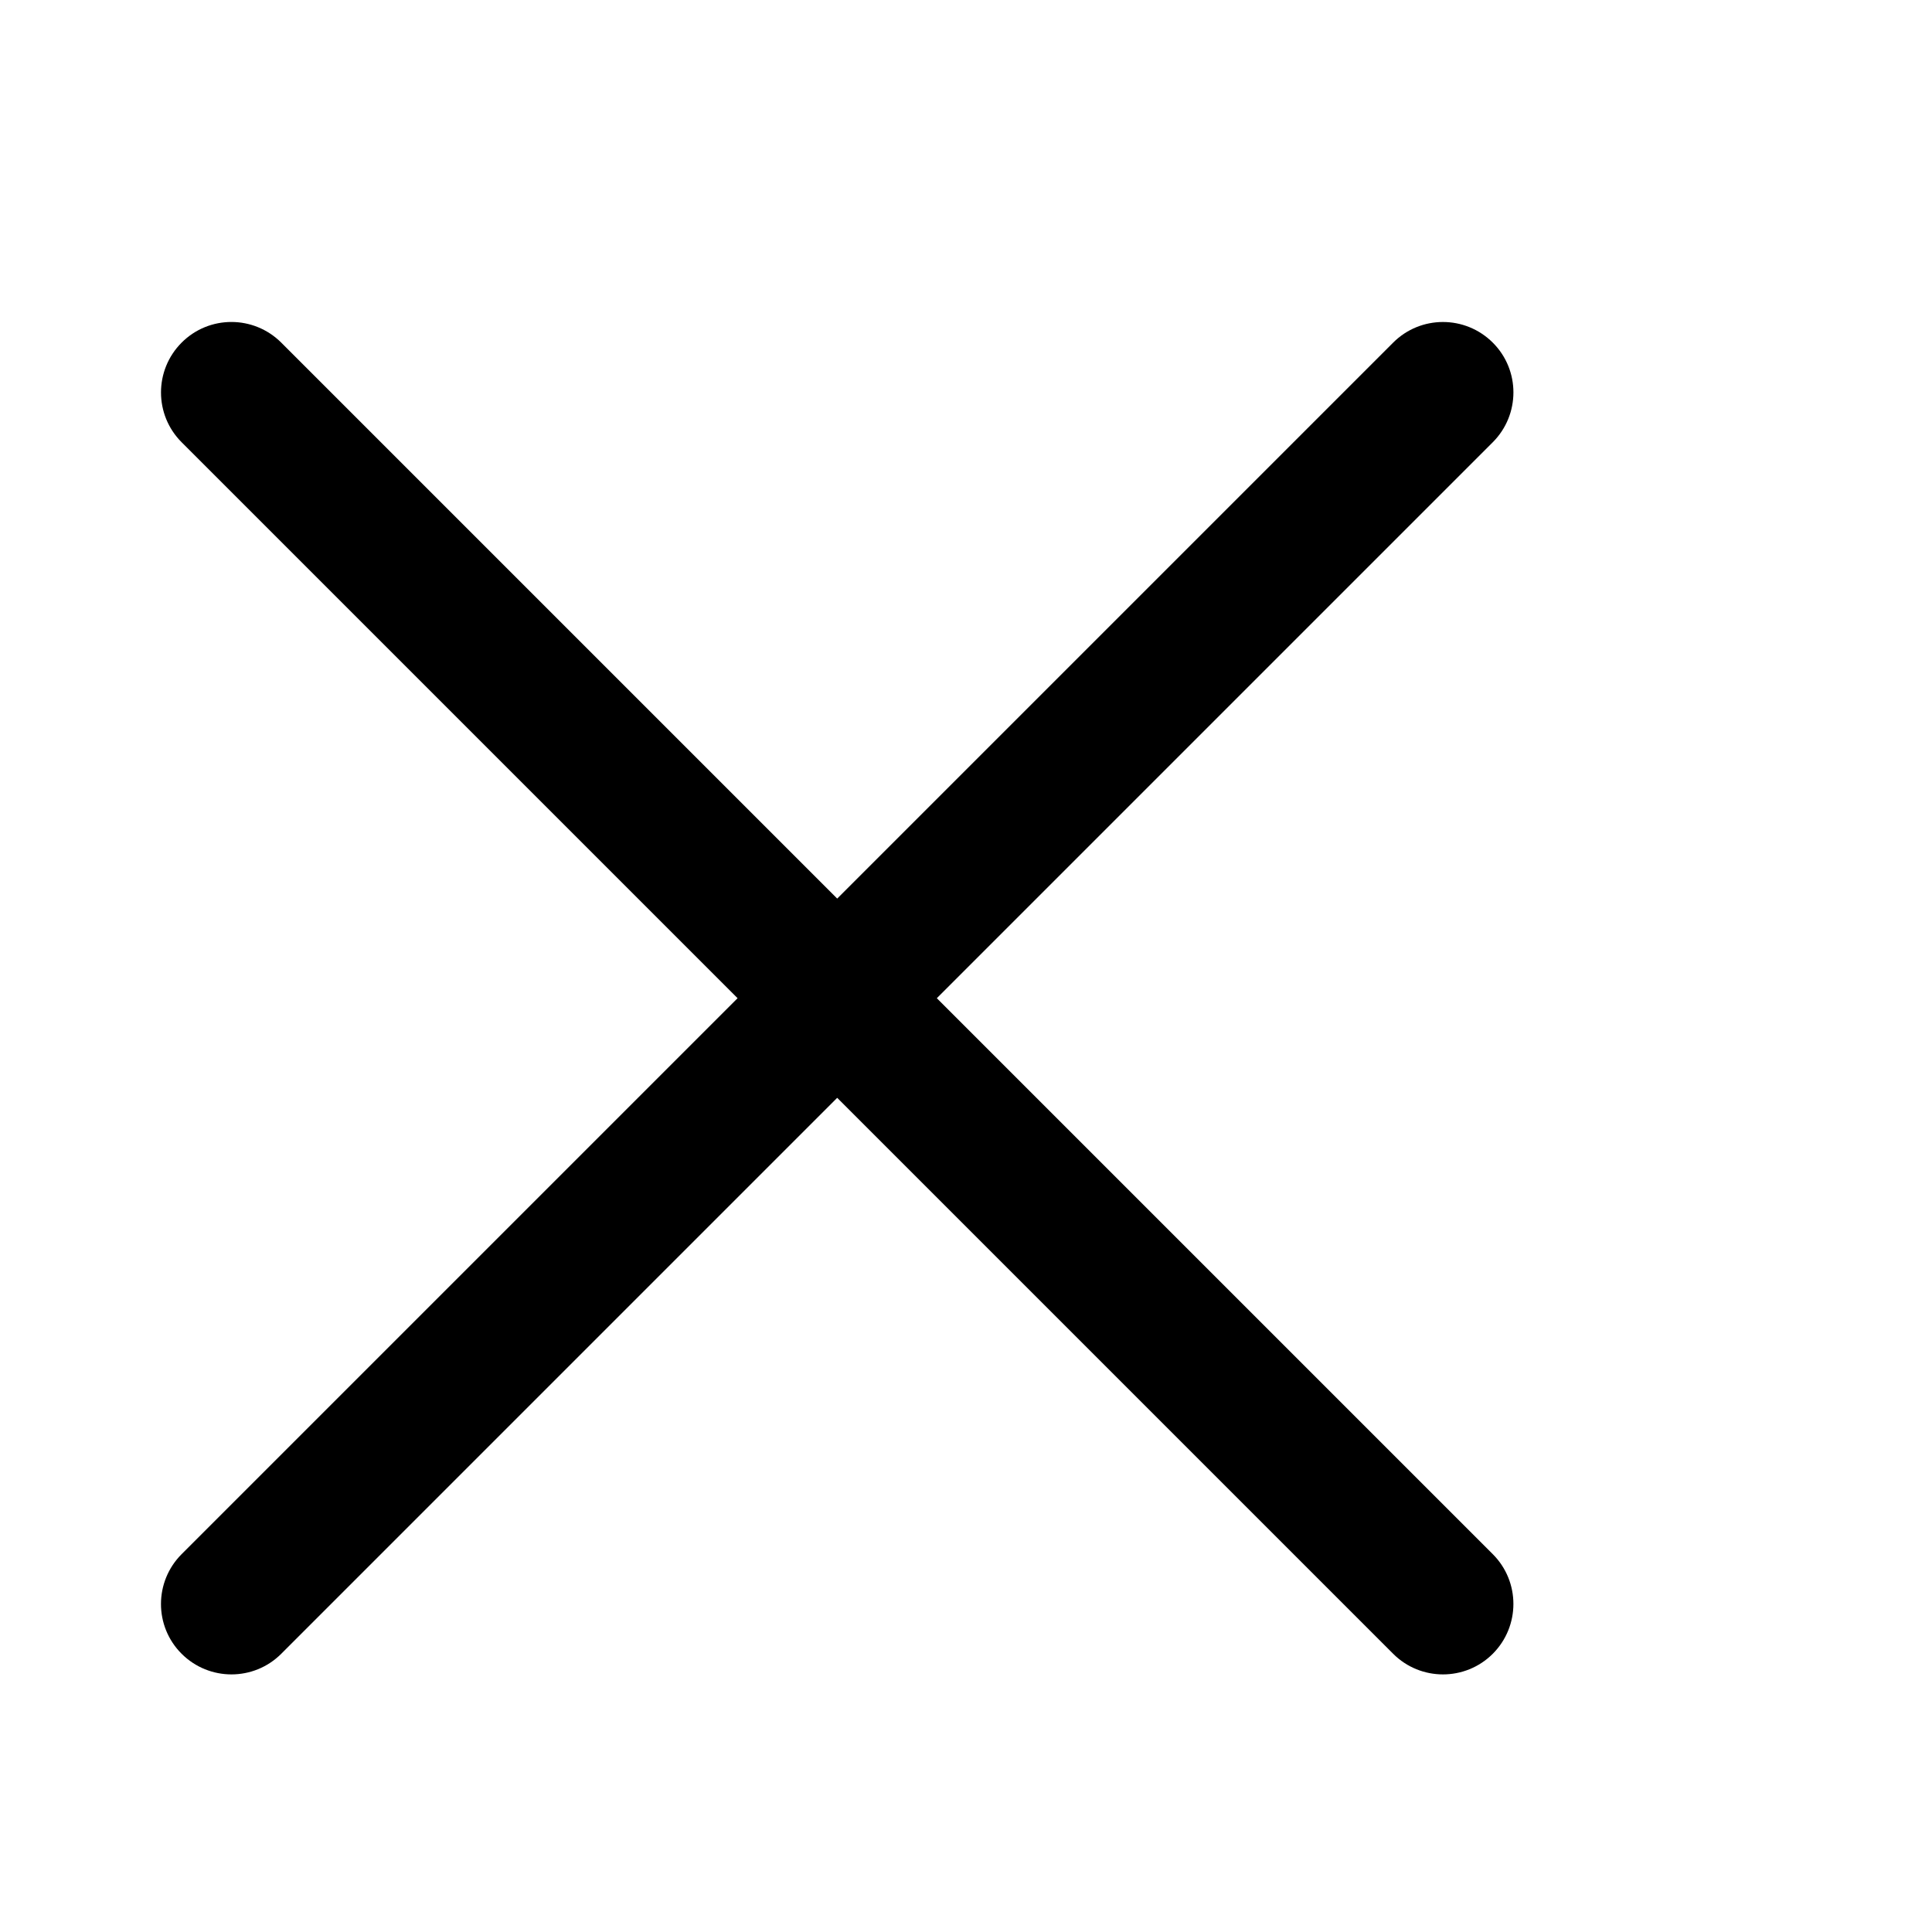
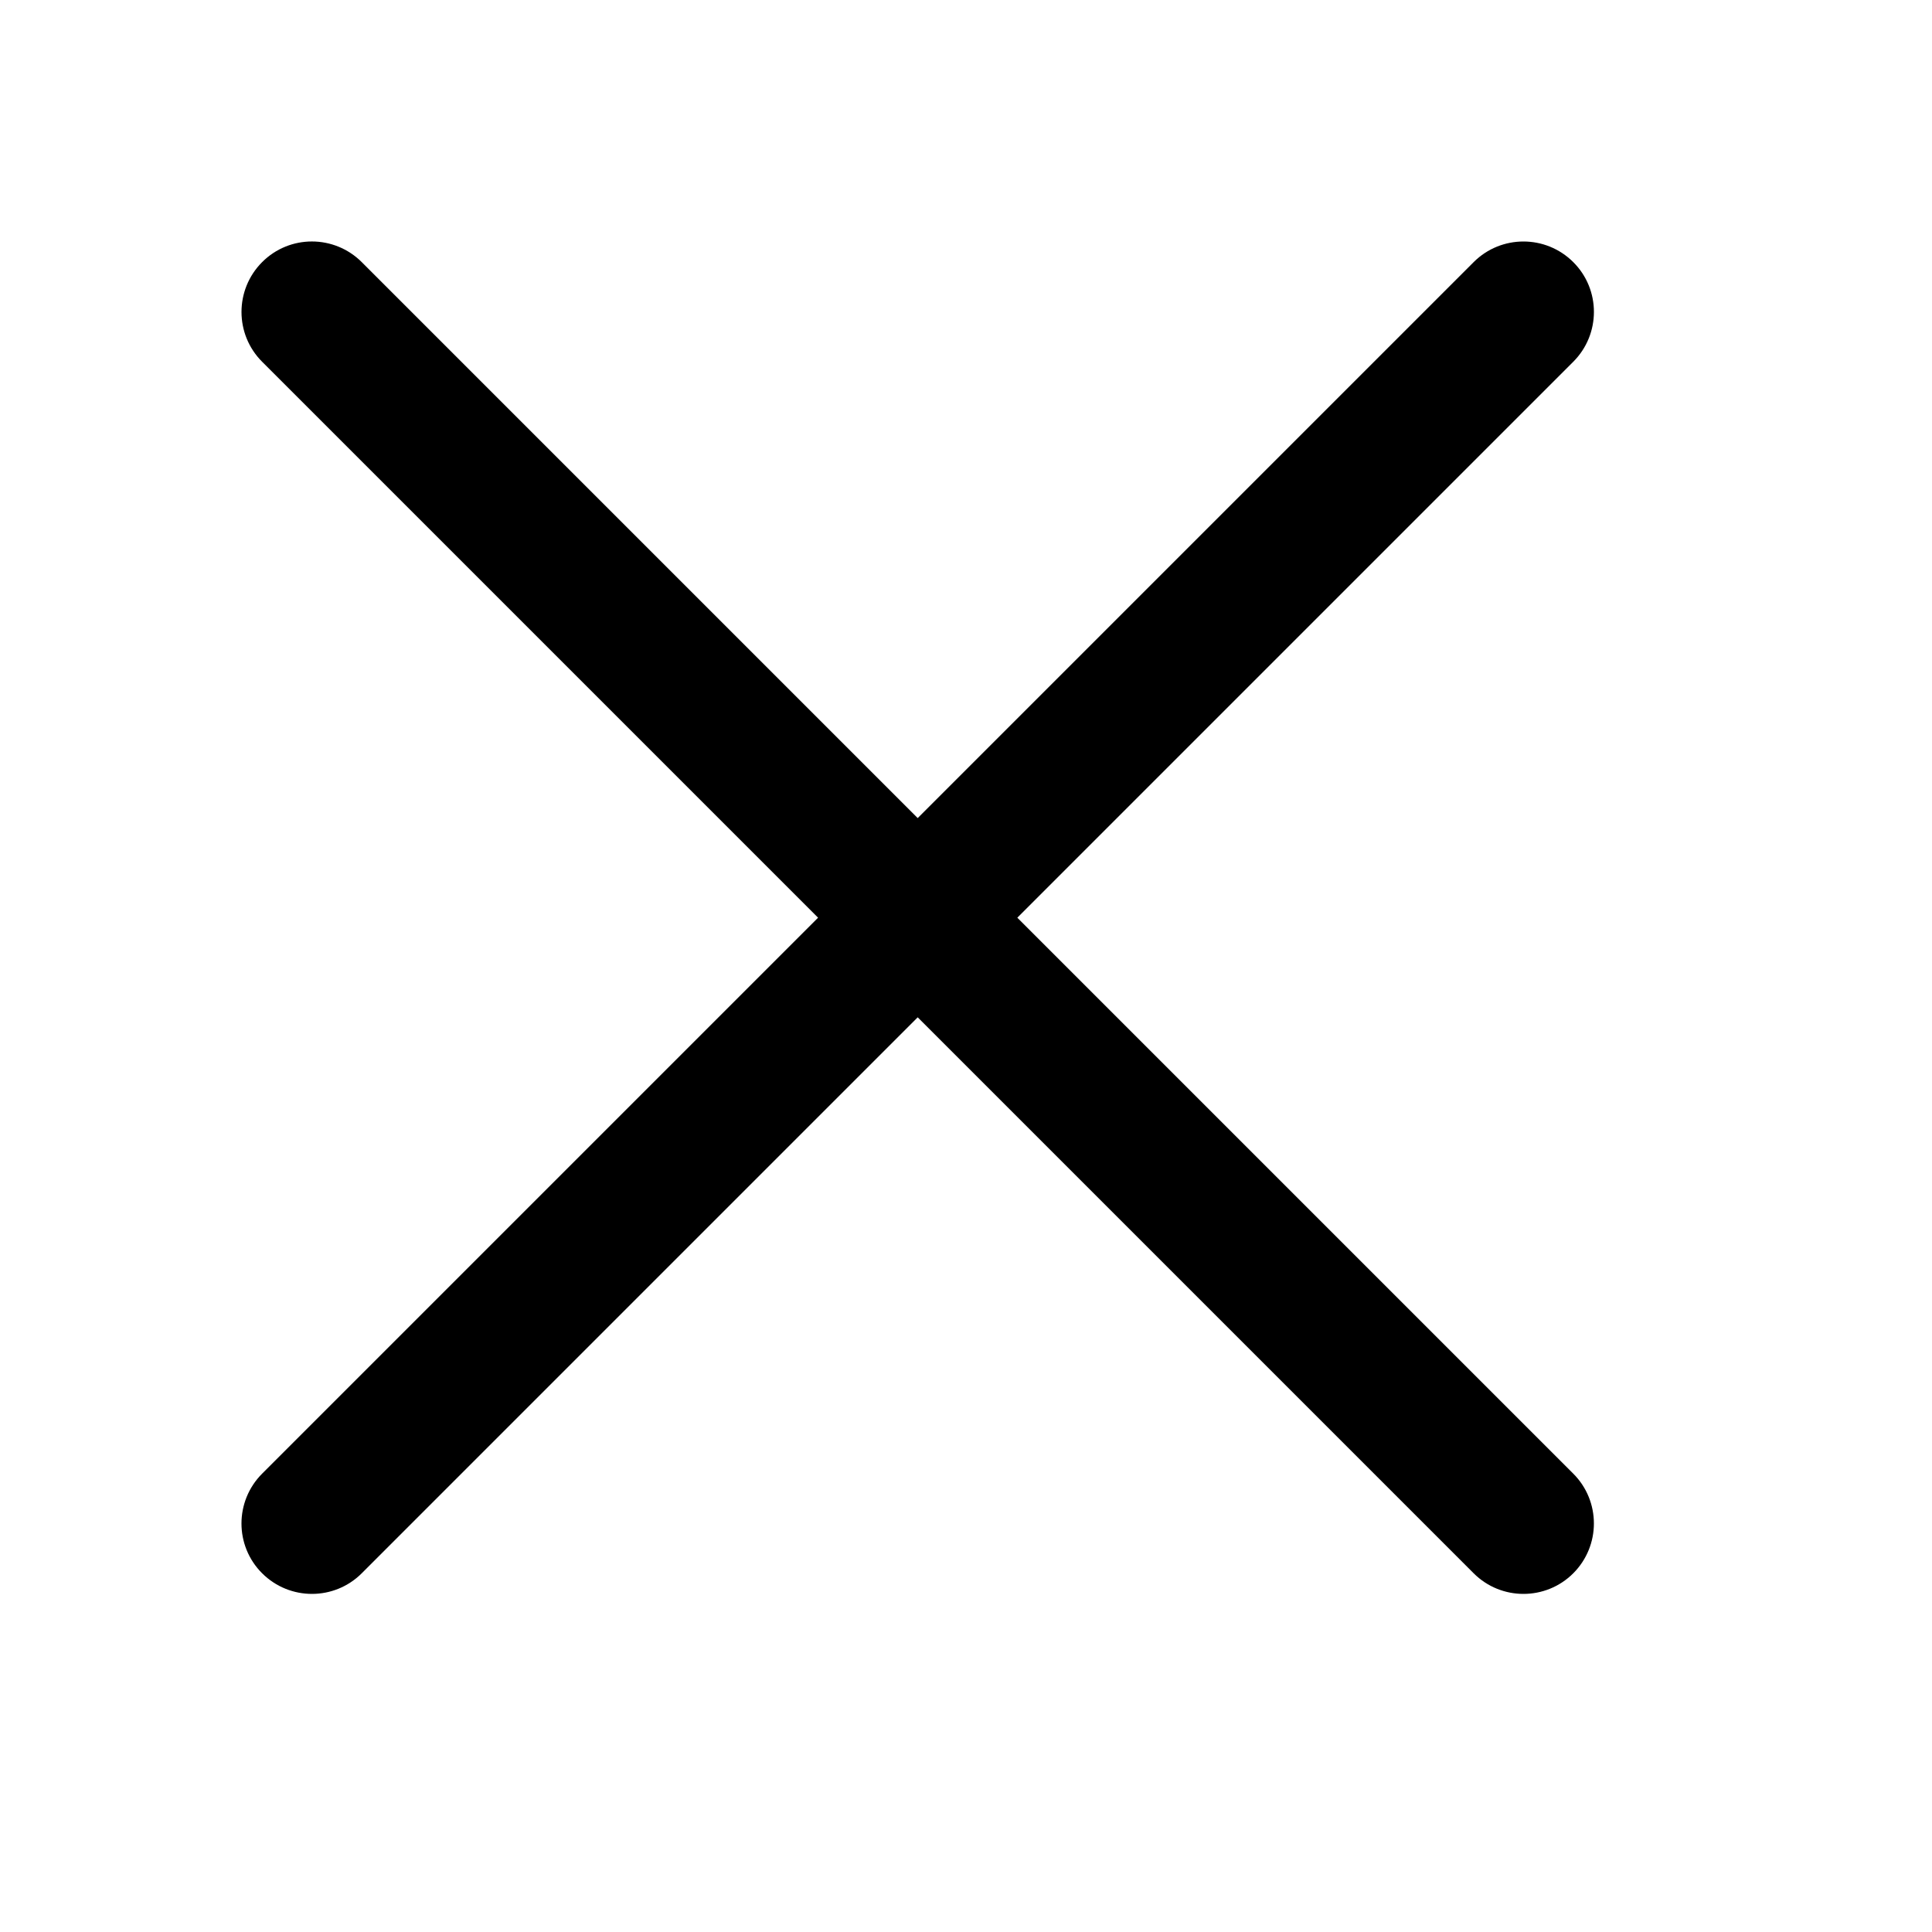
<svg xmlns="http://www.w3.org/2000/svg" version="1.1" id="Layer_1" x="0px" y="0px" viewBox="0 0 24 24" enable-background="new 0 0 24 24" xml:space="preserve" width="24" height="24">
  <path fill="none" d="M0,0h24v24H0V0z" />
-   <path transform="translate(2, 4) scale(0.7)" d="M22.75,24c-0.32,0-0.64-0.122-0.884-0.366L12,13.768l-9.866,9.866c-0.488,0.488-1.279,0.488-1.768,0  s-0.488-1.279,0-1.768L10.232,12L0.366,2.134c-0.488-0.488-0.488-1.279,0-1.768s1.279-0.488,1.768,0L12,10.232l9.866-9.866  c0.488-0.488,1.279-0.488,1.768,0s0.488,1.279,0,1.768L13.768,12l9.866,9.866c0.488,0.488,0.488,1.279,0,1.768  C23.39,23.878,23.07,24,22.75,24z" />
+   <path transform="translate(3, 3) scale(0.7)" d="M22.75,24c-0.32,0-0.64-0.122-0.884-0.366L12,13.768l-9.866,9.866c-0.488,0.488-1.279,0.488-1.768,0  s-0.488-1.279,0-1.768L10.232,12L0.366,2.134c-0.488-0.488-0.488-1.279,0-1.768s1.279-0.488,1.768,0L12,10.232l9.866-9.866  c0.488-0.488,1.279-0.488,1.768,0s0.488,1.279,0,1.768L13.768,12l9.866,9.866c0.488,0.488,0.488,1.279,0,1.768  C23.39,23.878,23.07,24,22.75,24z" />
</svg>
